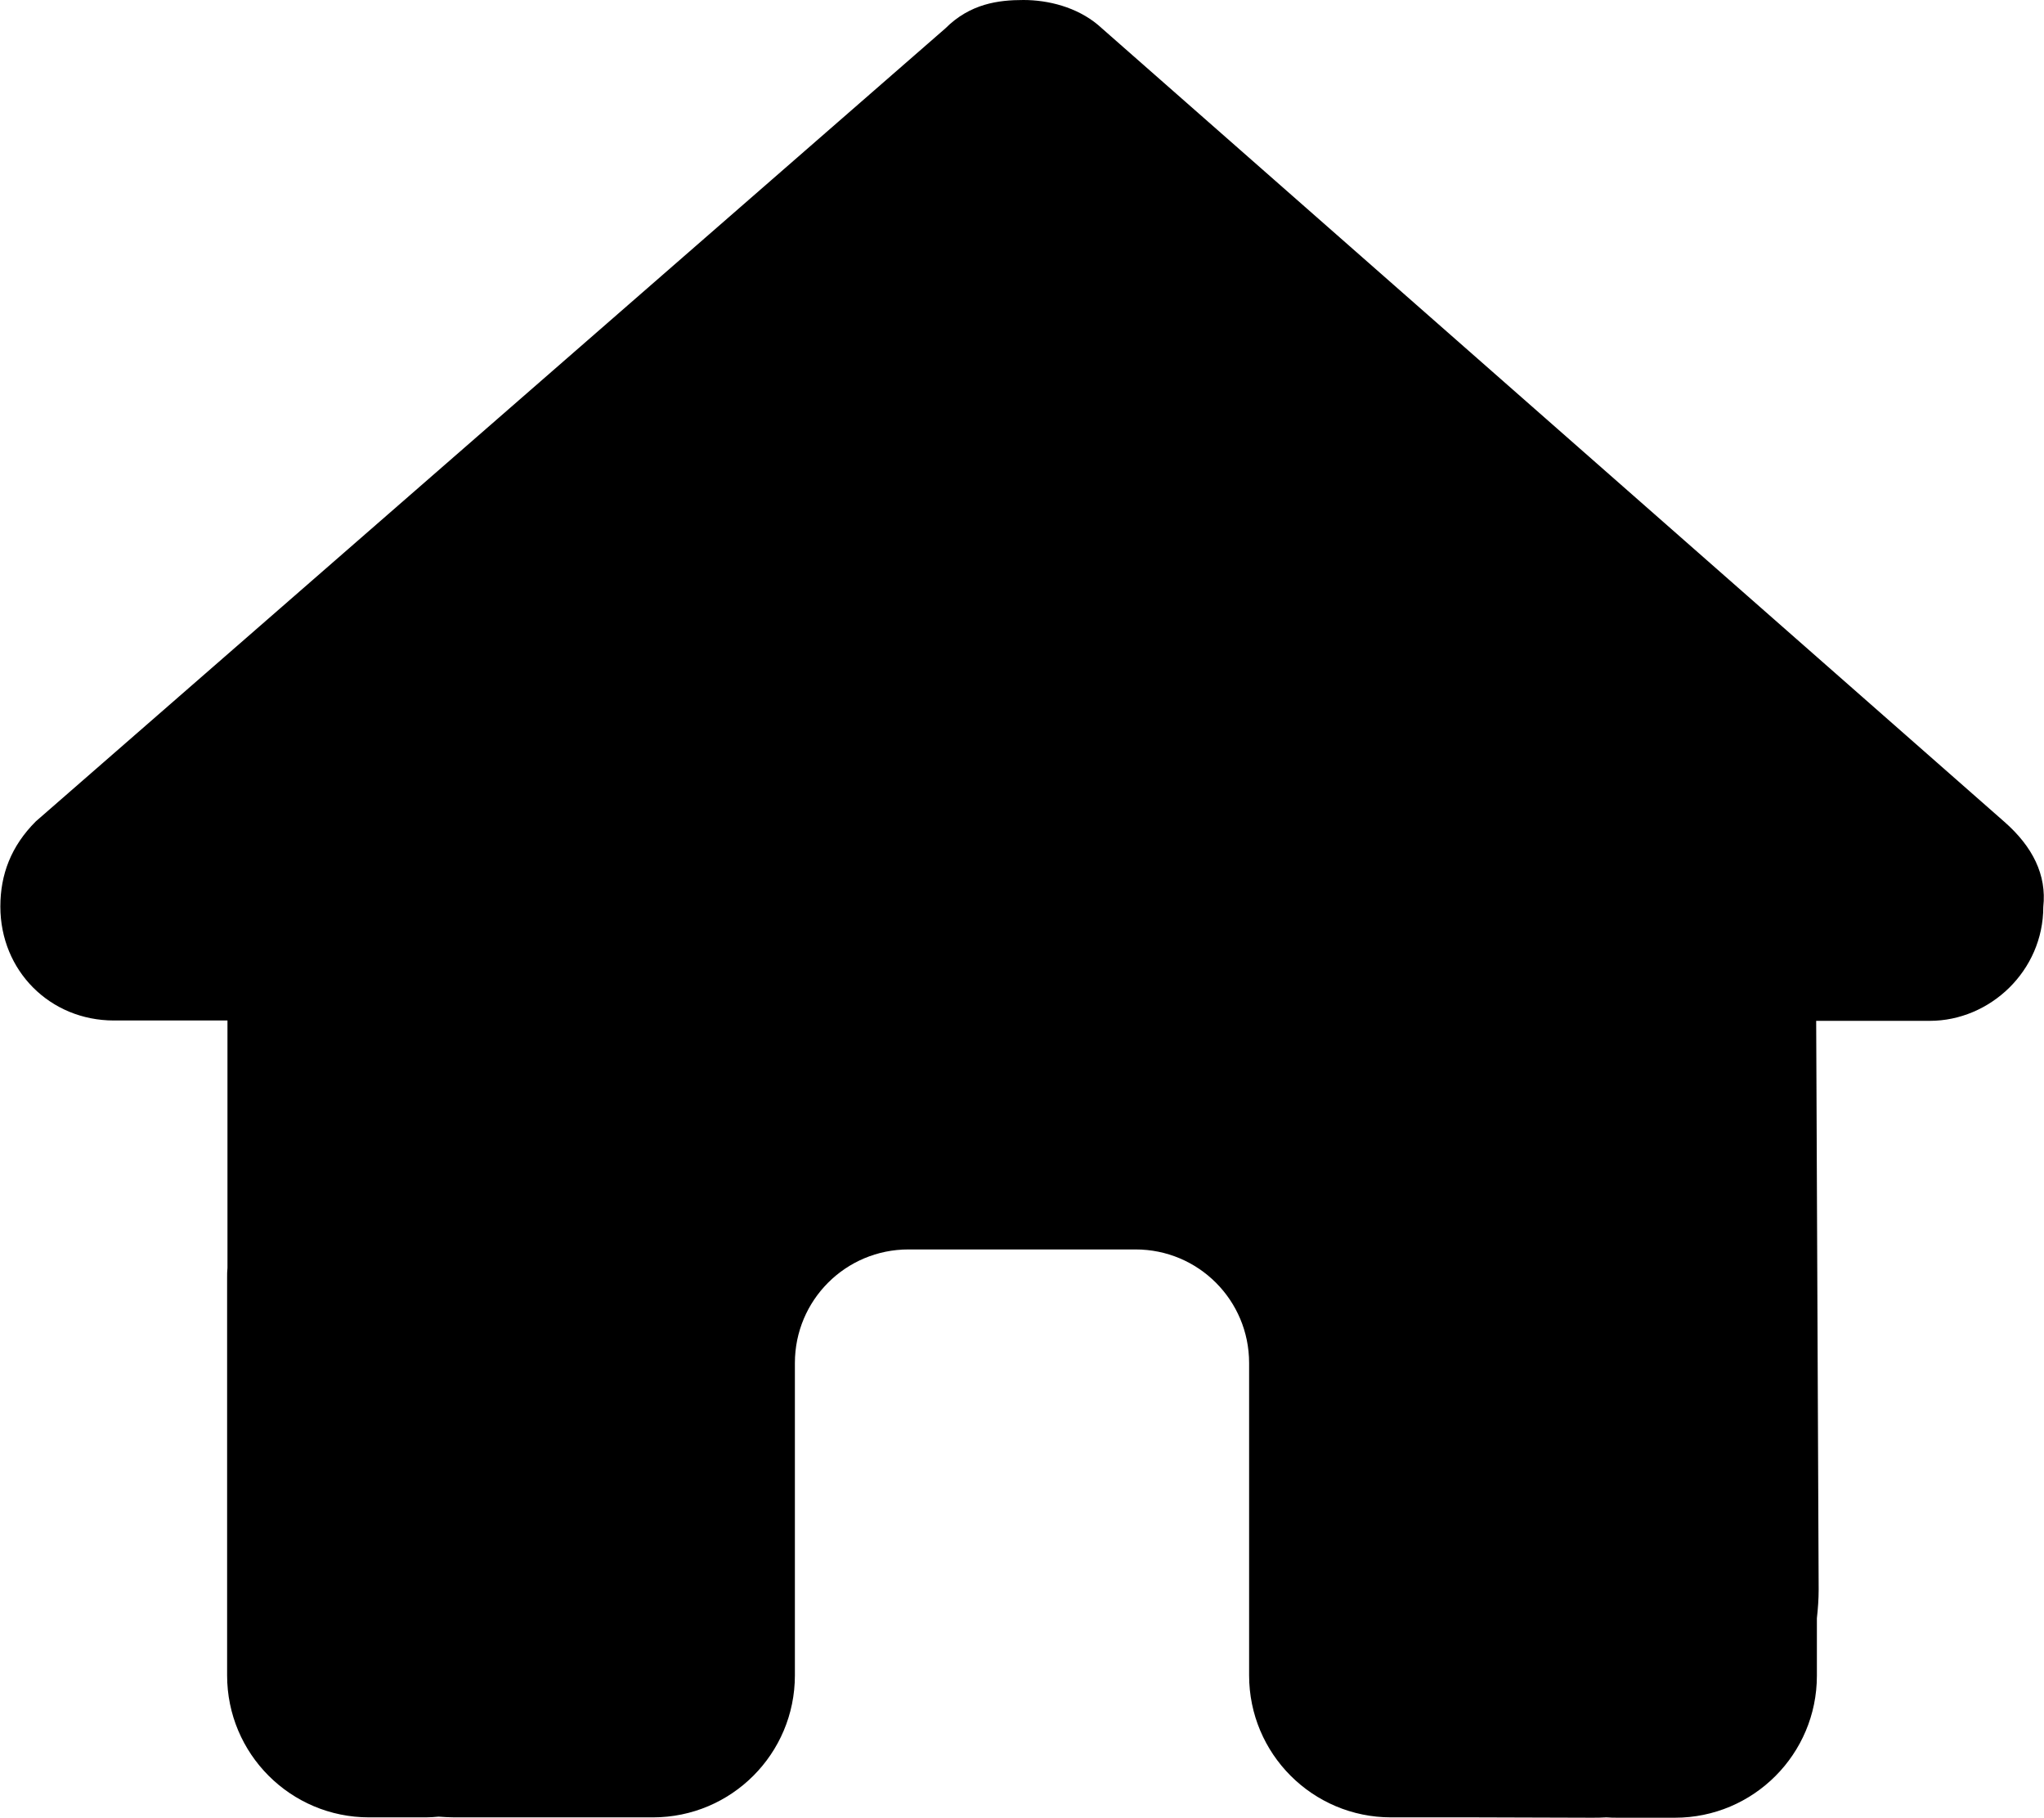
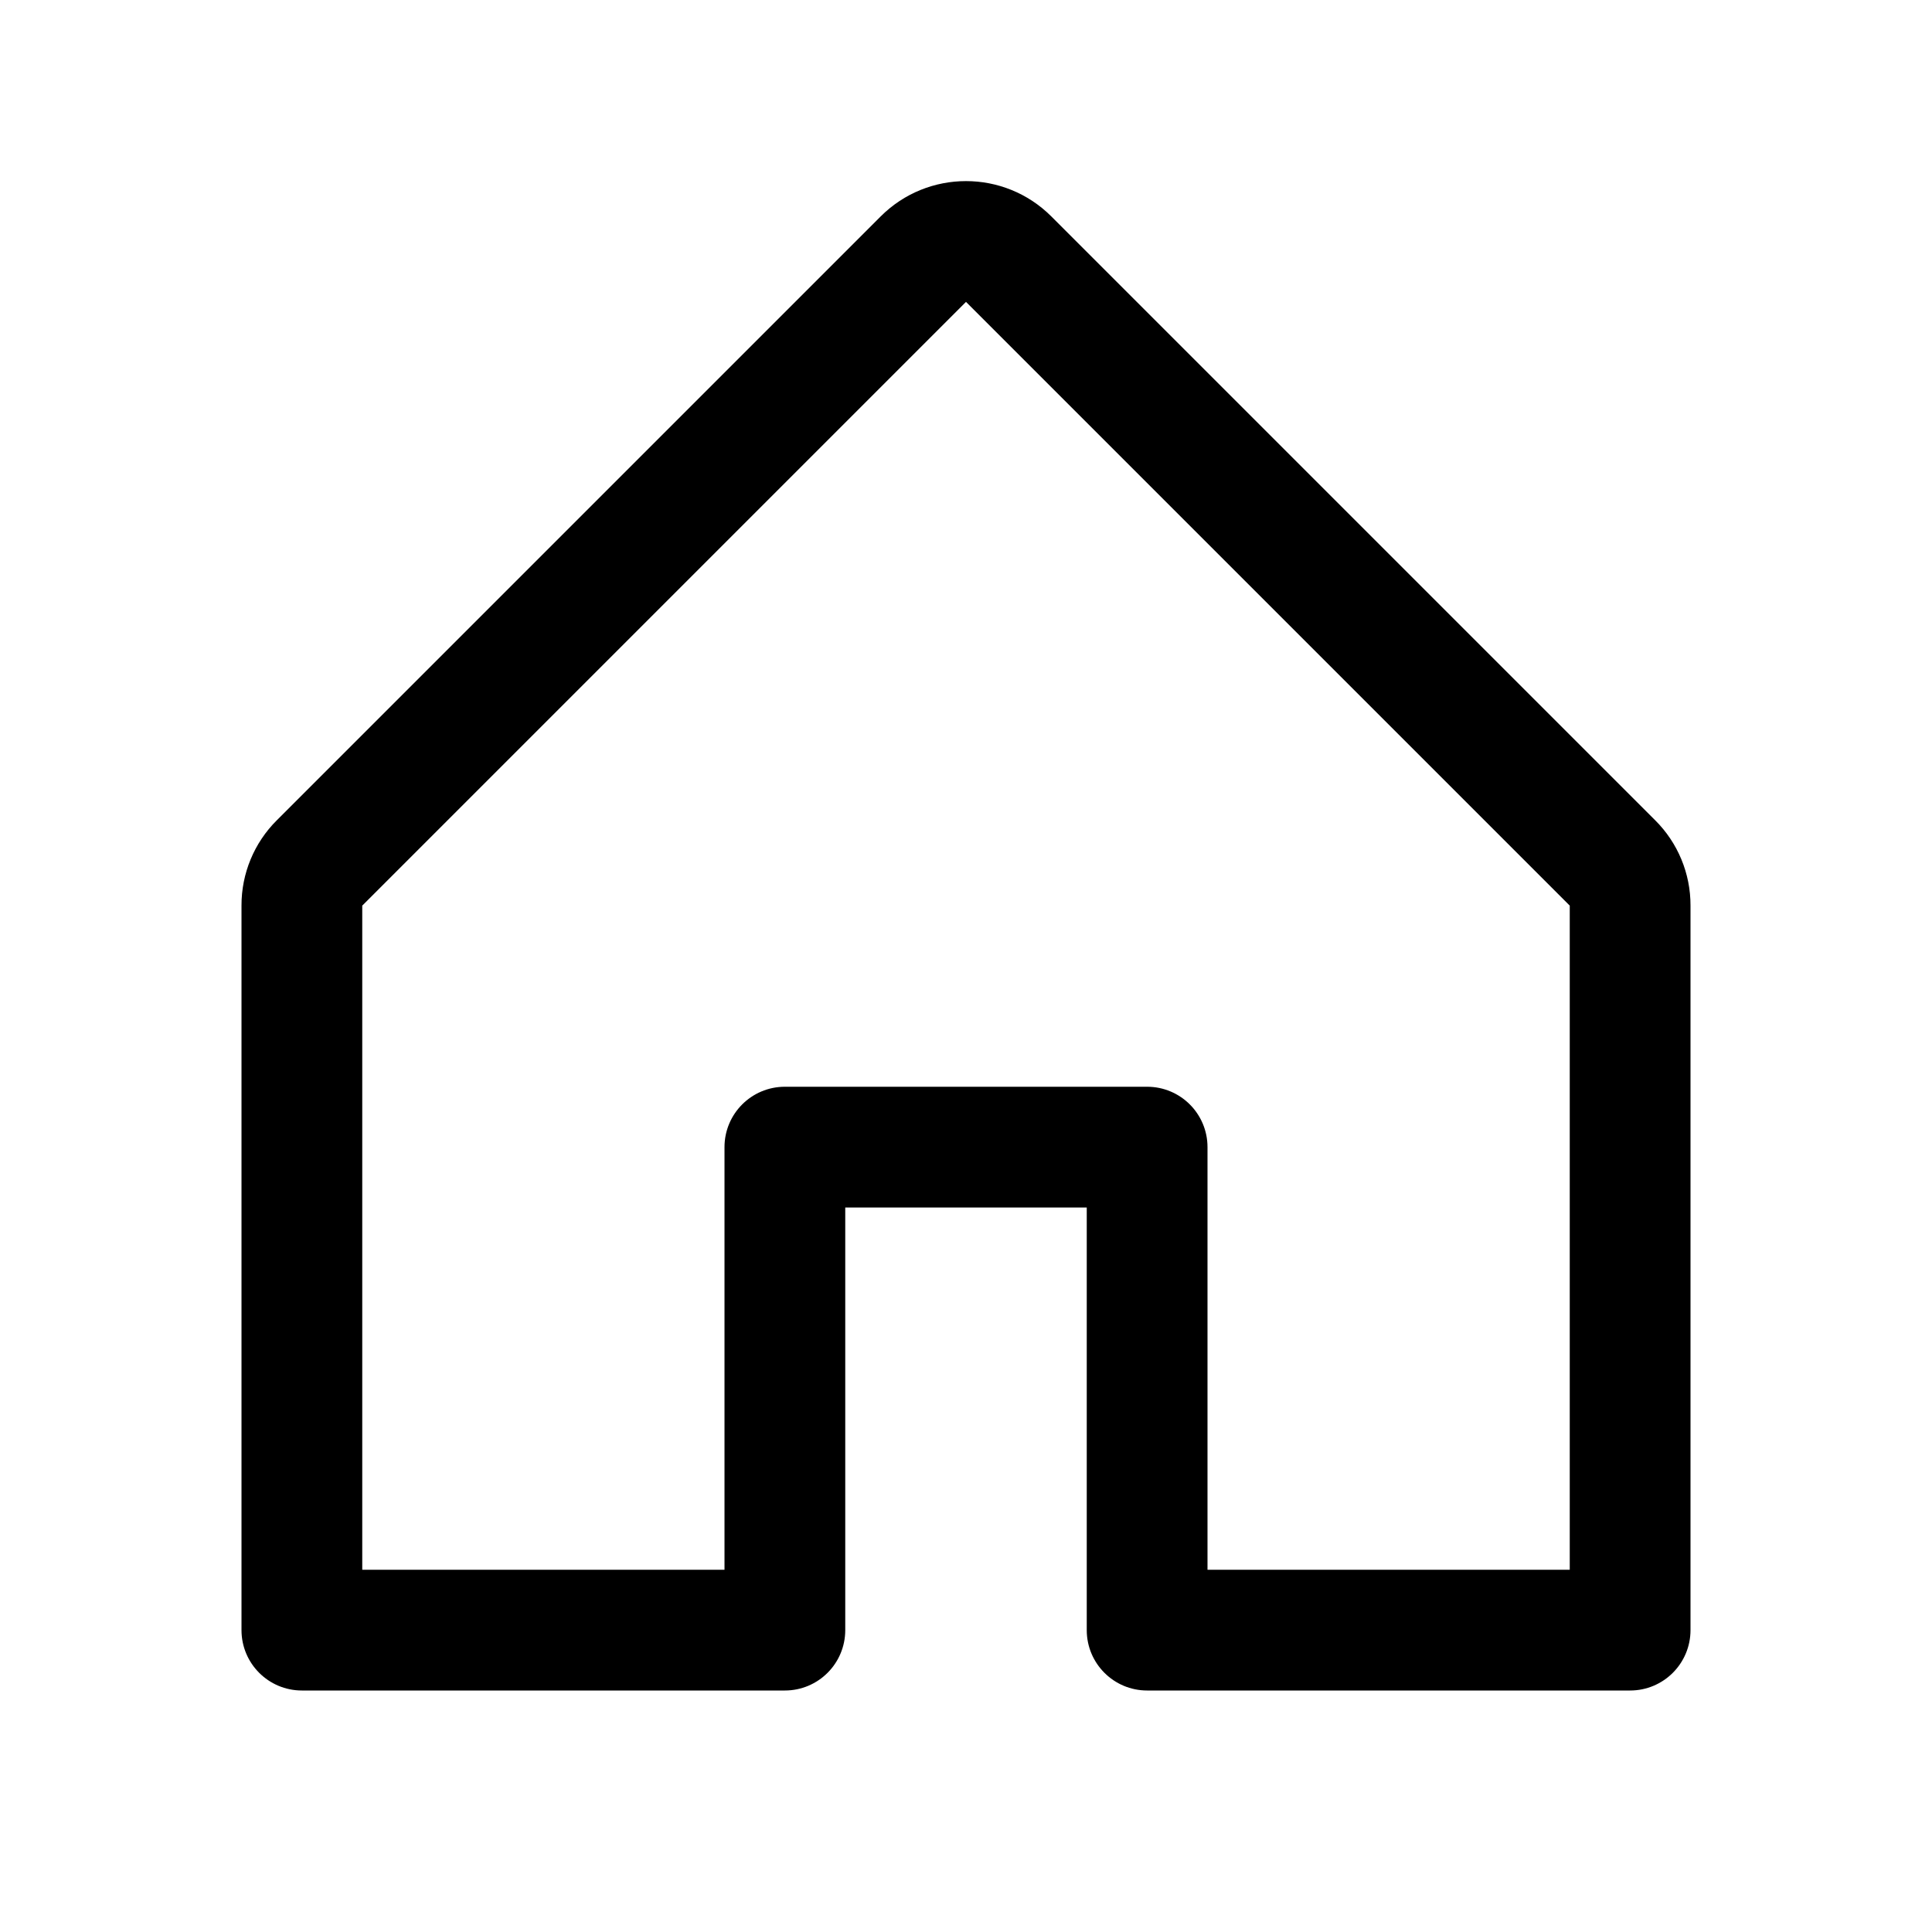
- <svg xmlns="http://www.w3.org/2000/svg" viewBox="0 0 576 512">
-   <path d="M575.8 255.5c0 18-15 32.1-32 32.1l-32 0 .7 160.2c0 2.7-.2 5.4-.5 8.1l0 16.2c0 22.1-17.9 40-40 40l-16 0c-1.1 0-2.2 0-3.3-.1c-1.4 .1-2.8 .1-4.2 .1L416 512l-24 0c-22.1 0-40-17.9-40-40l0-24 0-64c0-17.7-14.3-32-32-32l-64 0c-17.7 0-32 14.3-32 32l0 64 0 24c0 22.1-17.9 40-40 40l-24 0-31.9 0c-1.5 0-3-.1-4.5-.2c-1.2 .1-2.4 .2-3.6 .2l-16 0c-22.1 0-40-17.9-40-40l0-112c0-.9 0-1.9 .1-2.8l0-69.7-32 0c-18 0-32-14-32-32.1c0-9 3-17 10-24L266.4 8c7-7 15-8 22-8s15 2 21 7L564.8 231.5c8 7 12 15 11 24z" />
+ <svg xmlns="http://www.w3.org/2000/svg" viewBox="0 0 256 256" fill="currentColor">
+   <path d="M219.31,108.68l-80-80a16,16,0,0,0-22.62,0l-80,80A15.87,15.87,0,0,0,32,120v96a8,8,0,0,0,8,8h64a8,8,0,0,0,8-8V160h32v56a8,8,0,0,0,8,8h64a8,8,0,0,0,8-8V120A15.87,15.87,0,0,0,219.31,108.68ZM208,208H160V152a8,8,0,0,0-8-8H104a8,8,0,0,0-8,8v56H48V120l80-80,80,80Z" />
</svg>
